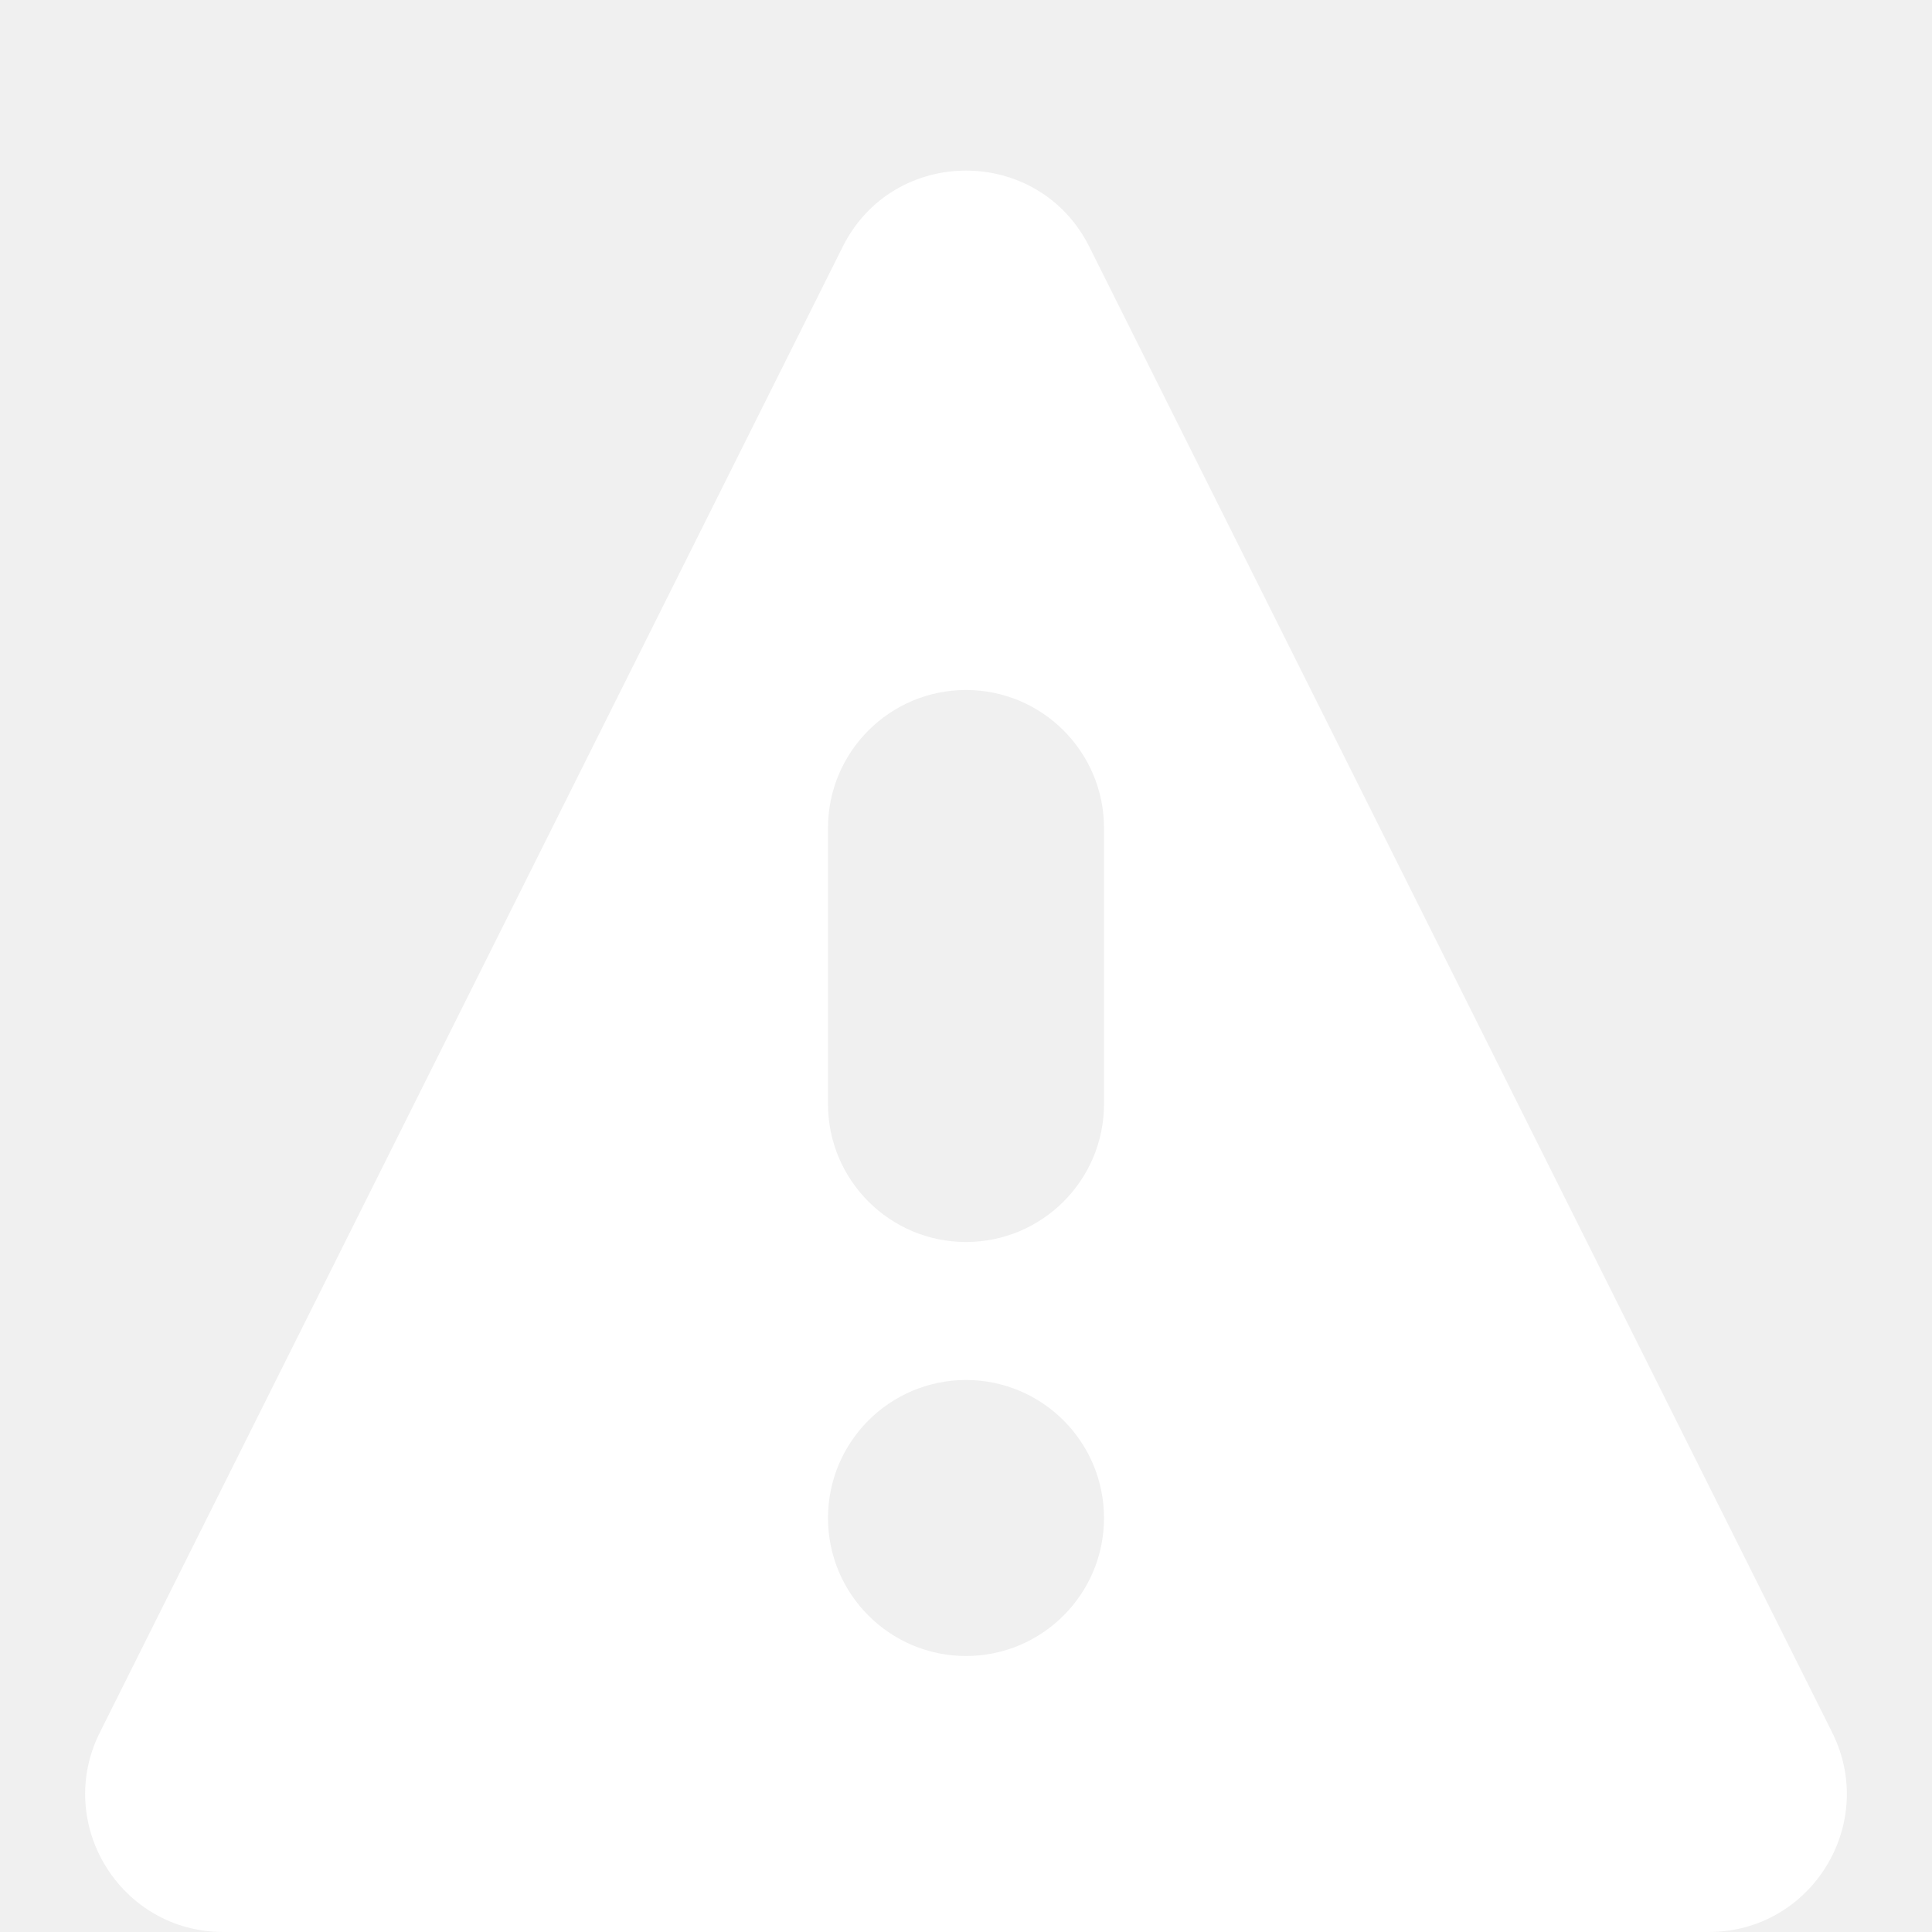
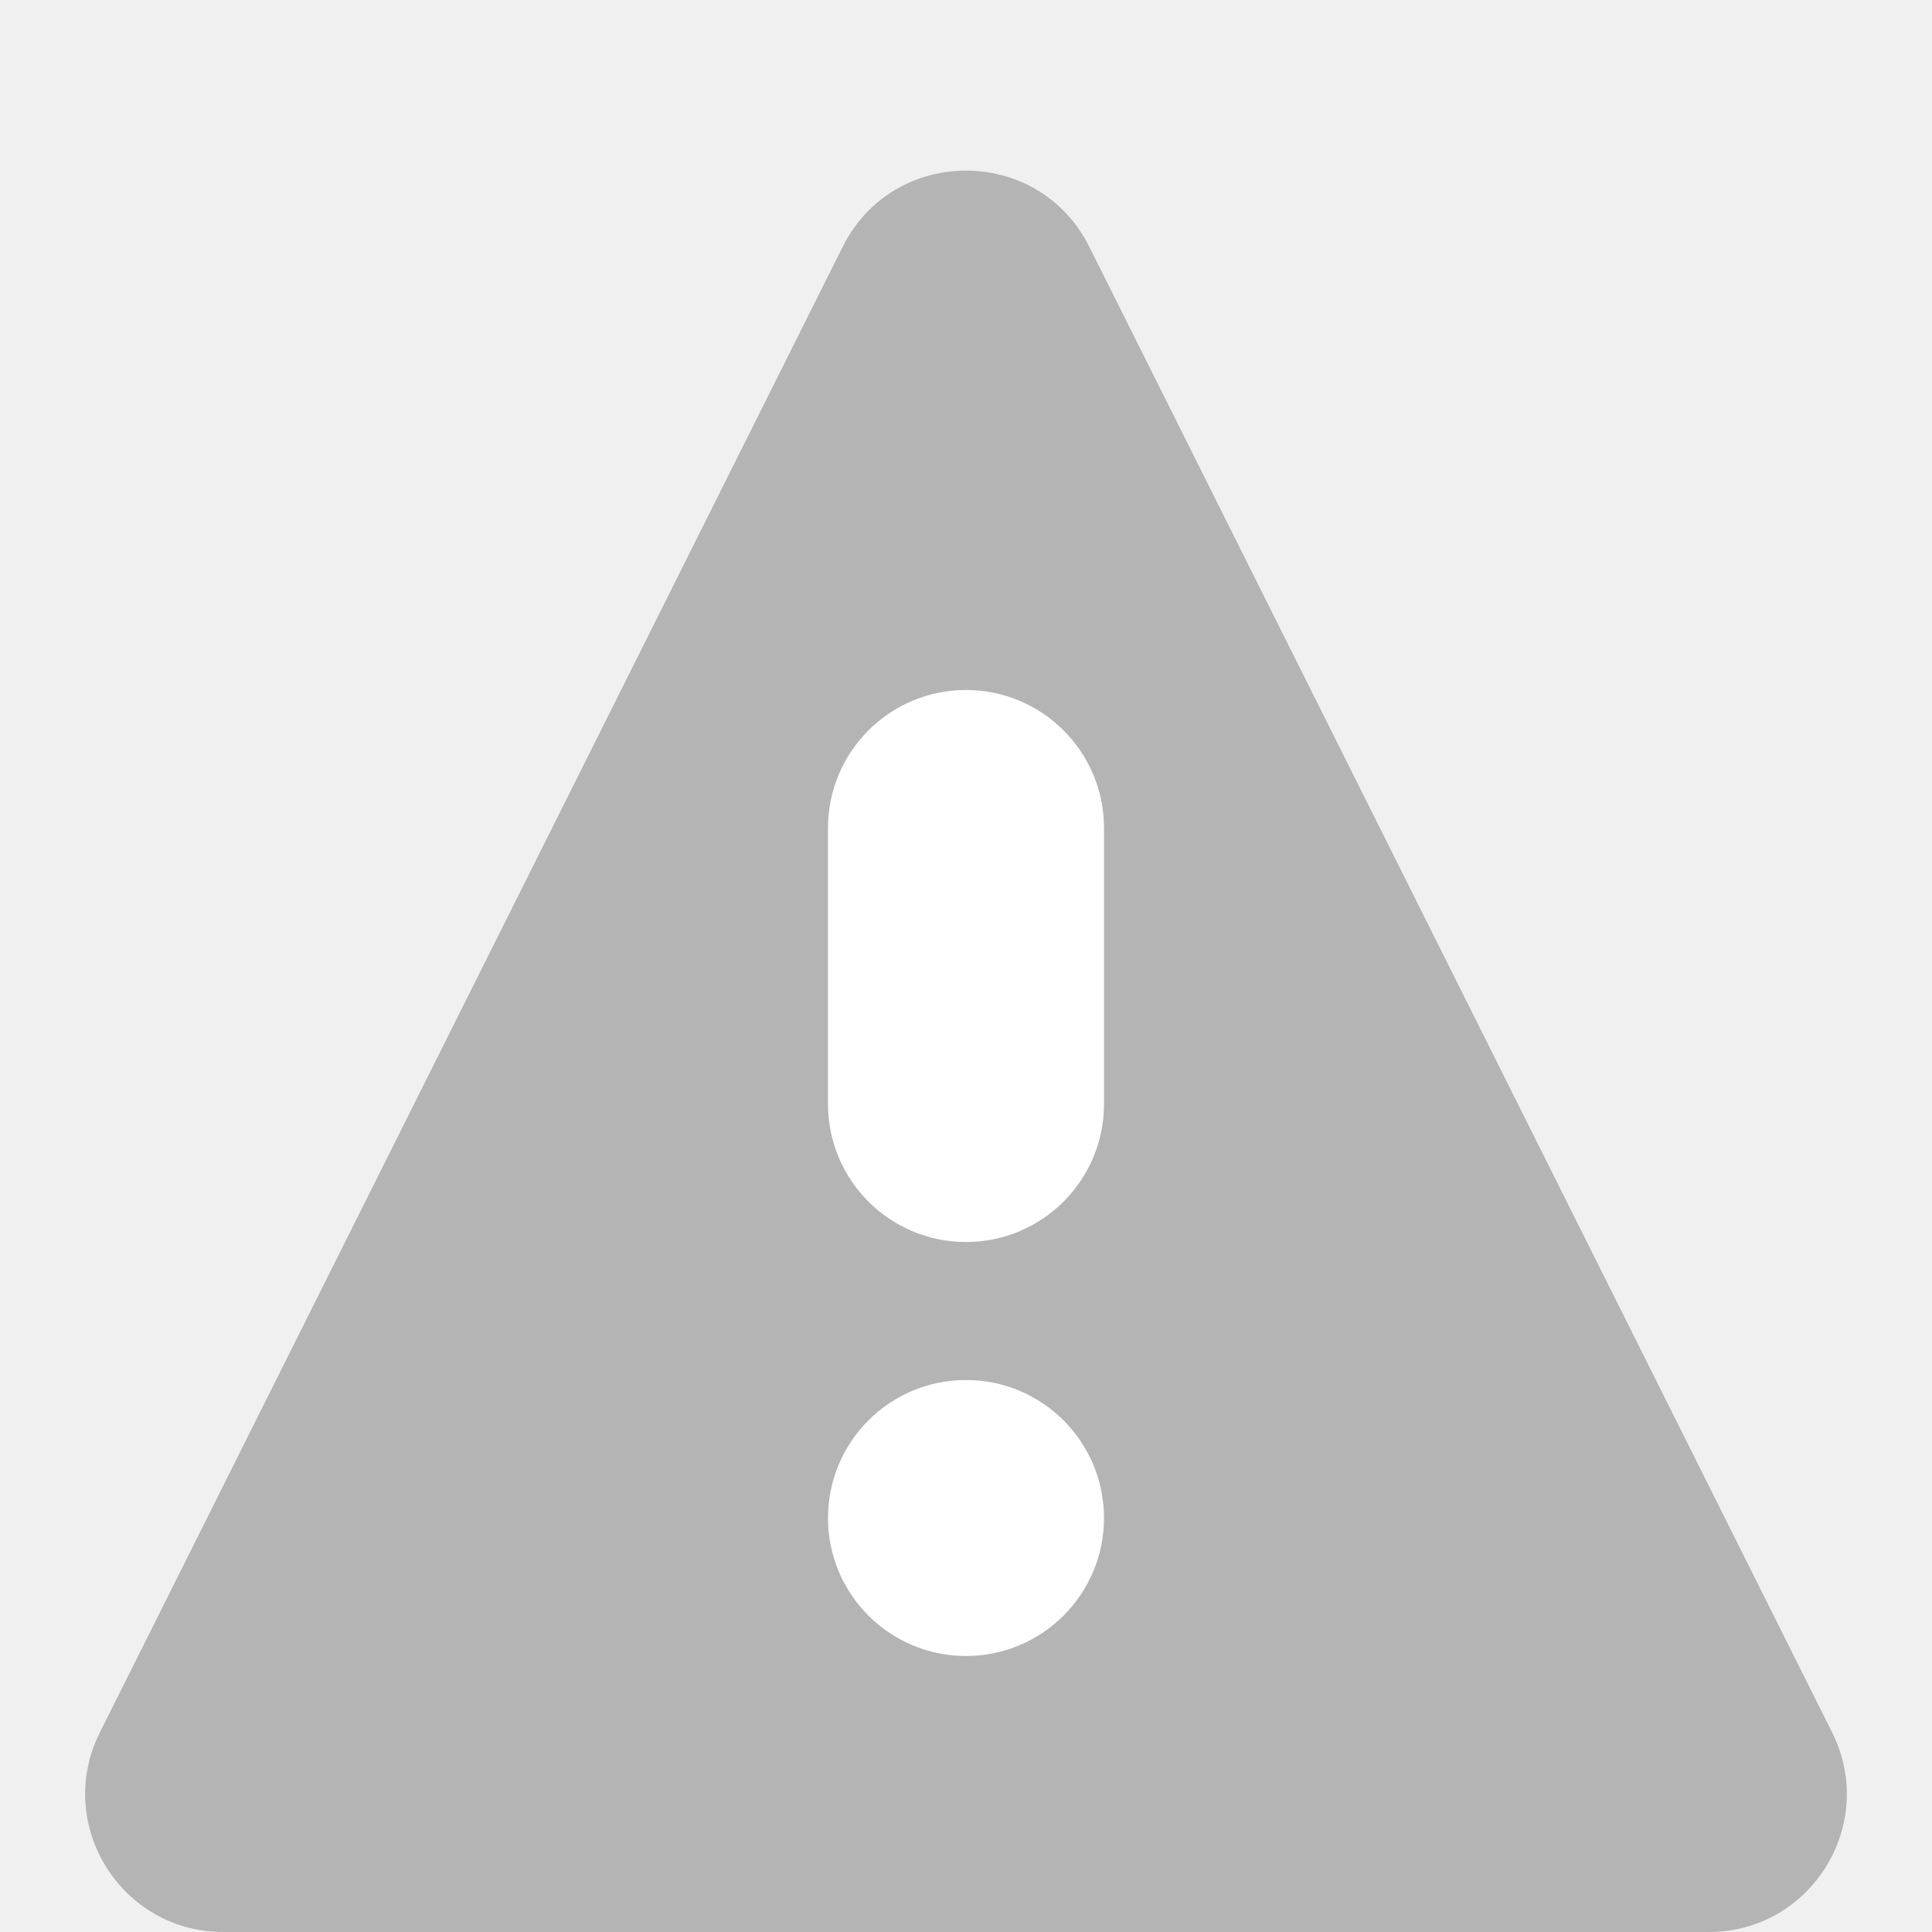
<svg xmlns="http://www.w3.org/2000/svg" width="14" height="14" viewBox="0 0 14 14" fill="none">
-   <path fill-rule="evenodd" clip-rule="evenodd" d="M6.106 1.789L0.724 12.553C0.391 13.218 0.875 14 1.618 14H12.382C13.125 14 13.609 13.218 13.276 12.553L7.894 1.789C7.526 1.052 6.474 1.052 6.106 1.789ZM6 11C6 10.448 6.448 10 7 10C7.552 10 8 10.448 8 11C8 11.552 7.552 12 7 12C6.448 12 6 11.552 6 11ZM7 5C6.448 5 6 5.448 6 6V8C6 8.552 6.448 9 7 9C7.552 9 8 8.552 8 8V6C8 5.448 7.552 5 7 5Z" fill="white" />
+   <path opacity="0.25" d="M6.106 1.789L0.724 12.553C0.391 13.218 0.875 14 1.618 14H12.382C13.125 14 13.609 13.218 13.276 12.553L7.894 1.789C7.526 1.052 6.474 1.052 6.106 1.789Z" fill="black" />
+   <rect x="6" y="10" width="2" height="2" rx="1" fill="white" />
+   <rect x="6" y="5" width="2" height="4" rx="1" fill="white" />
</svg>
